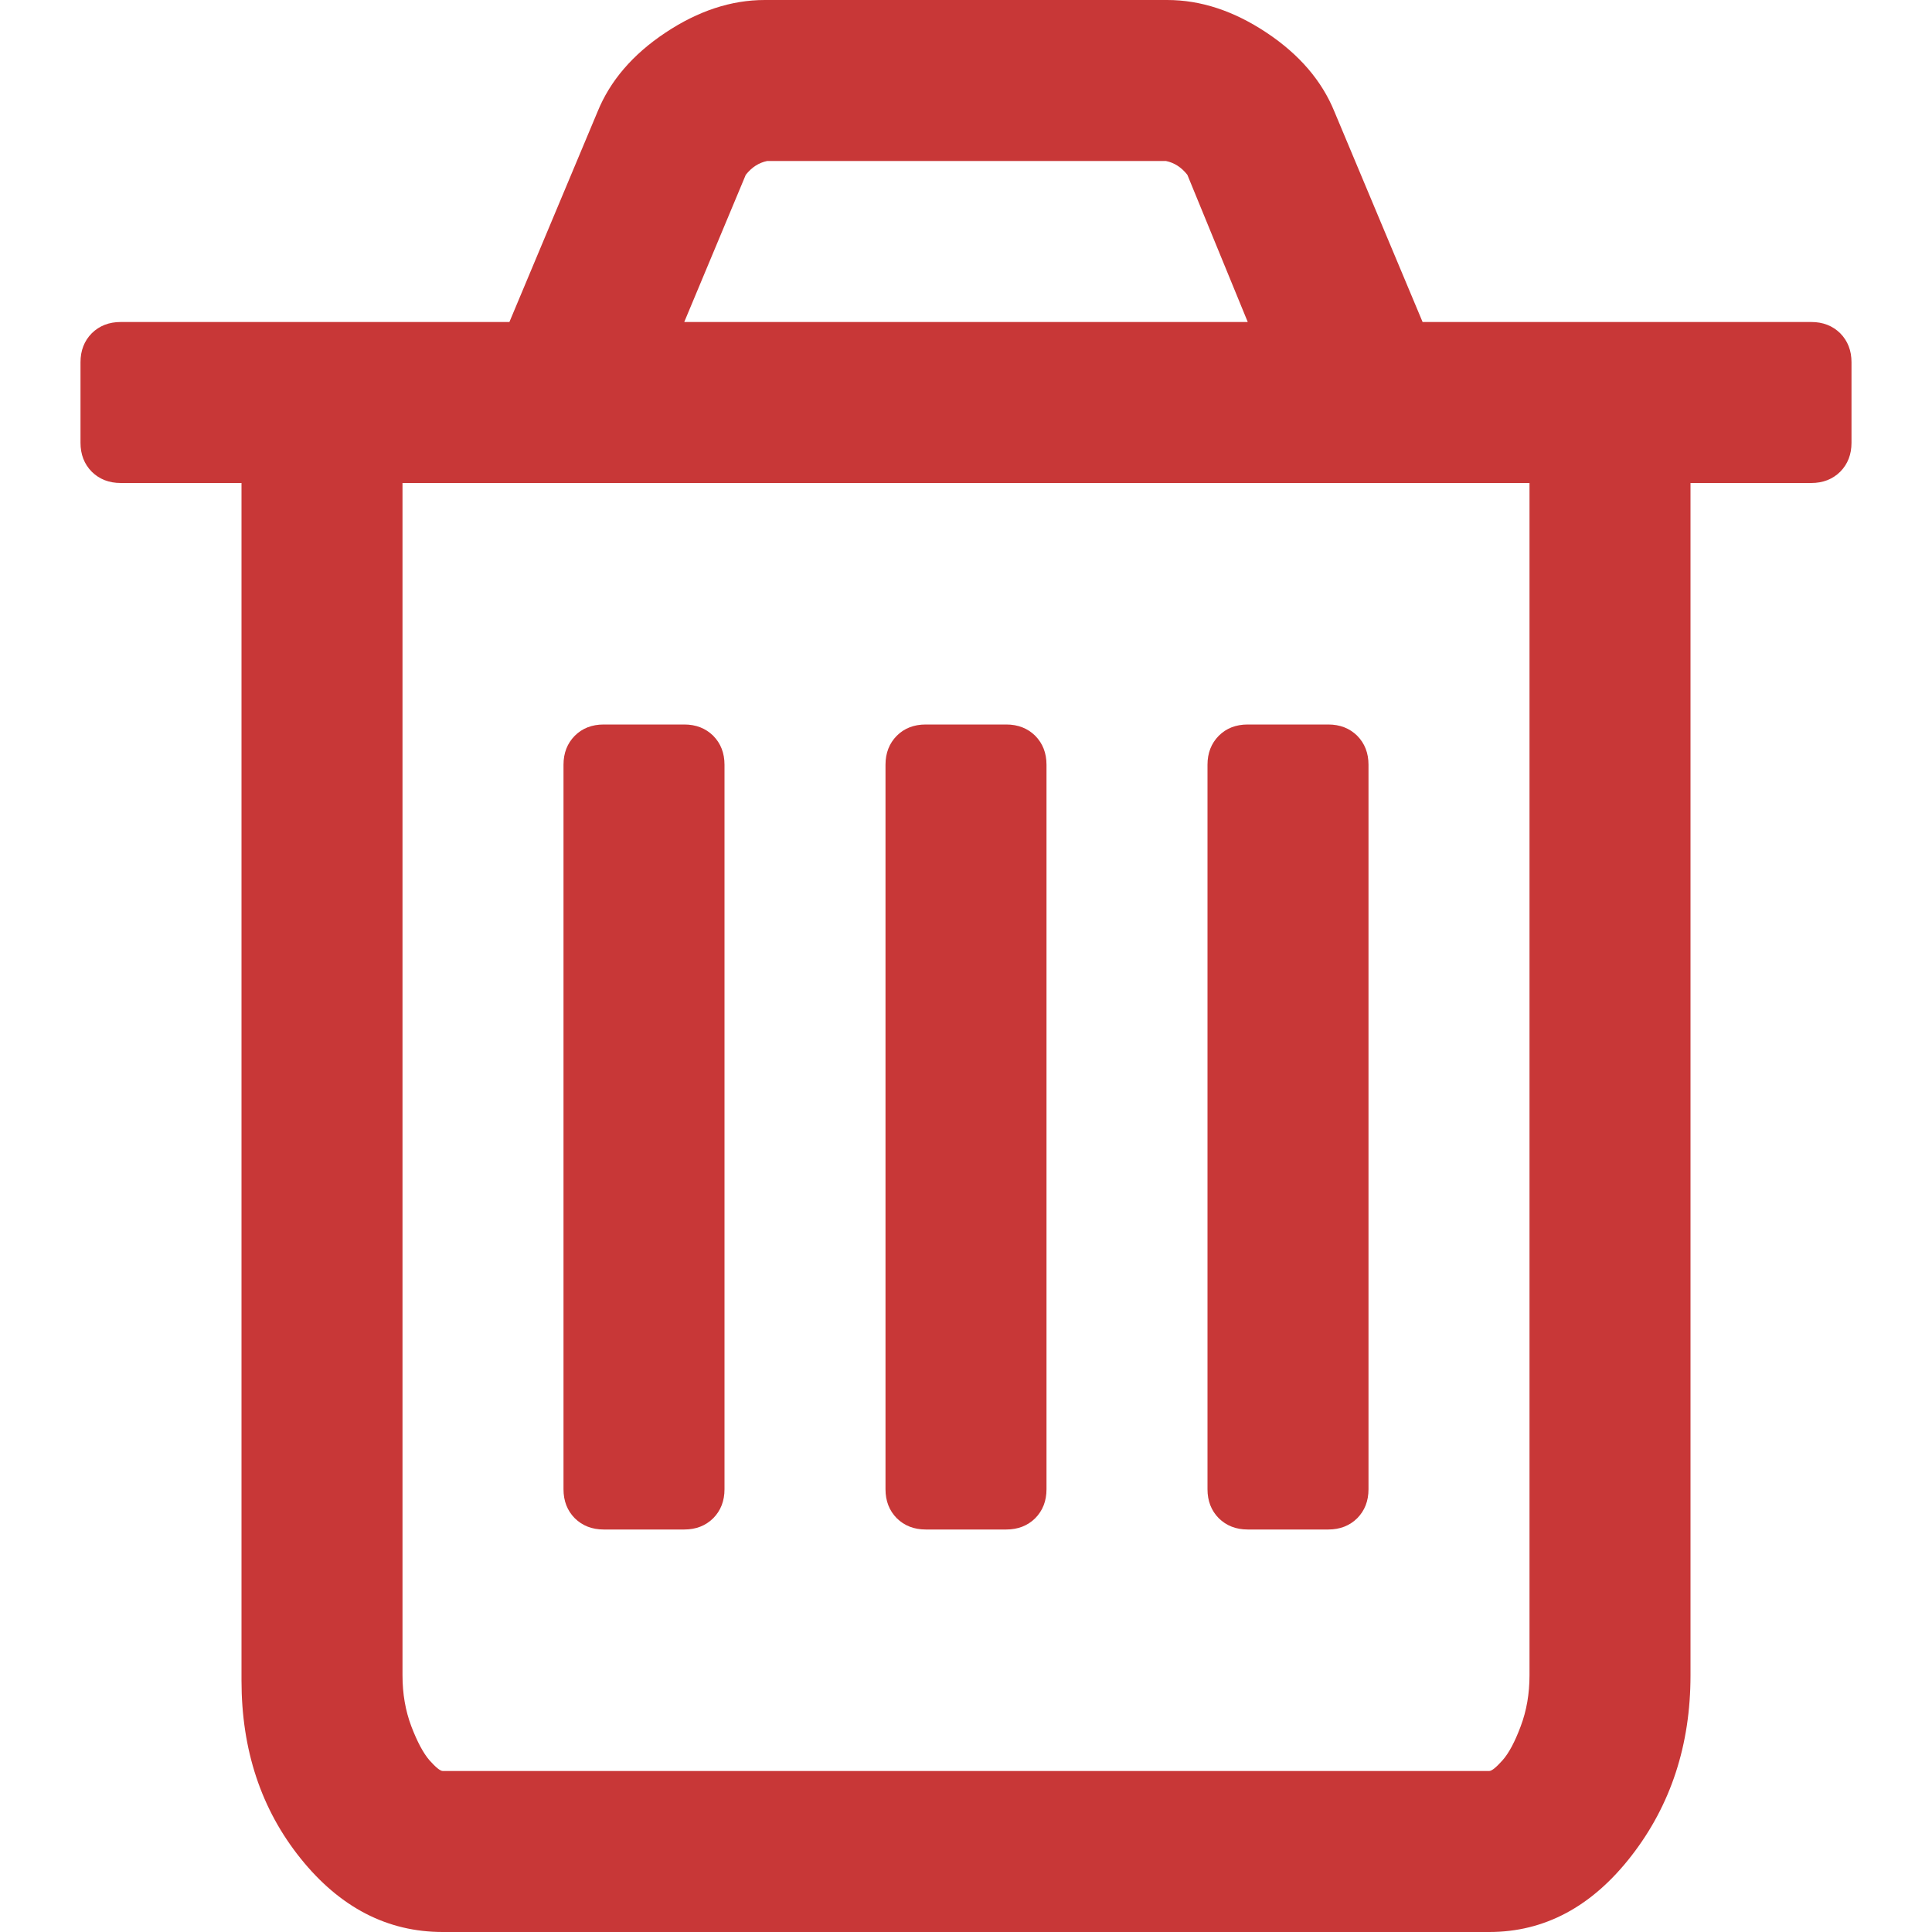
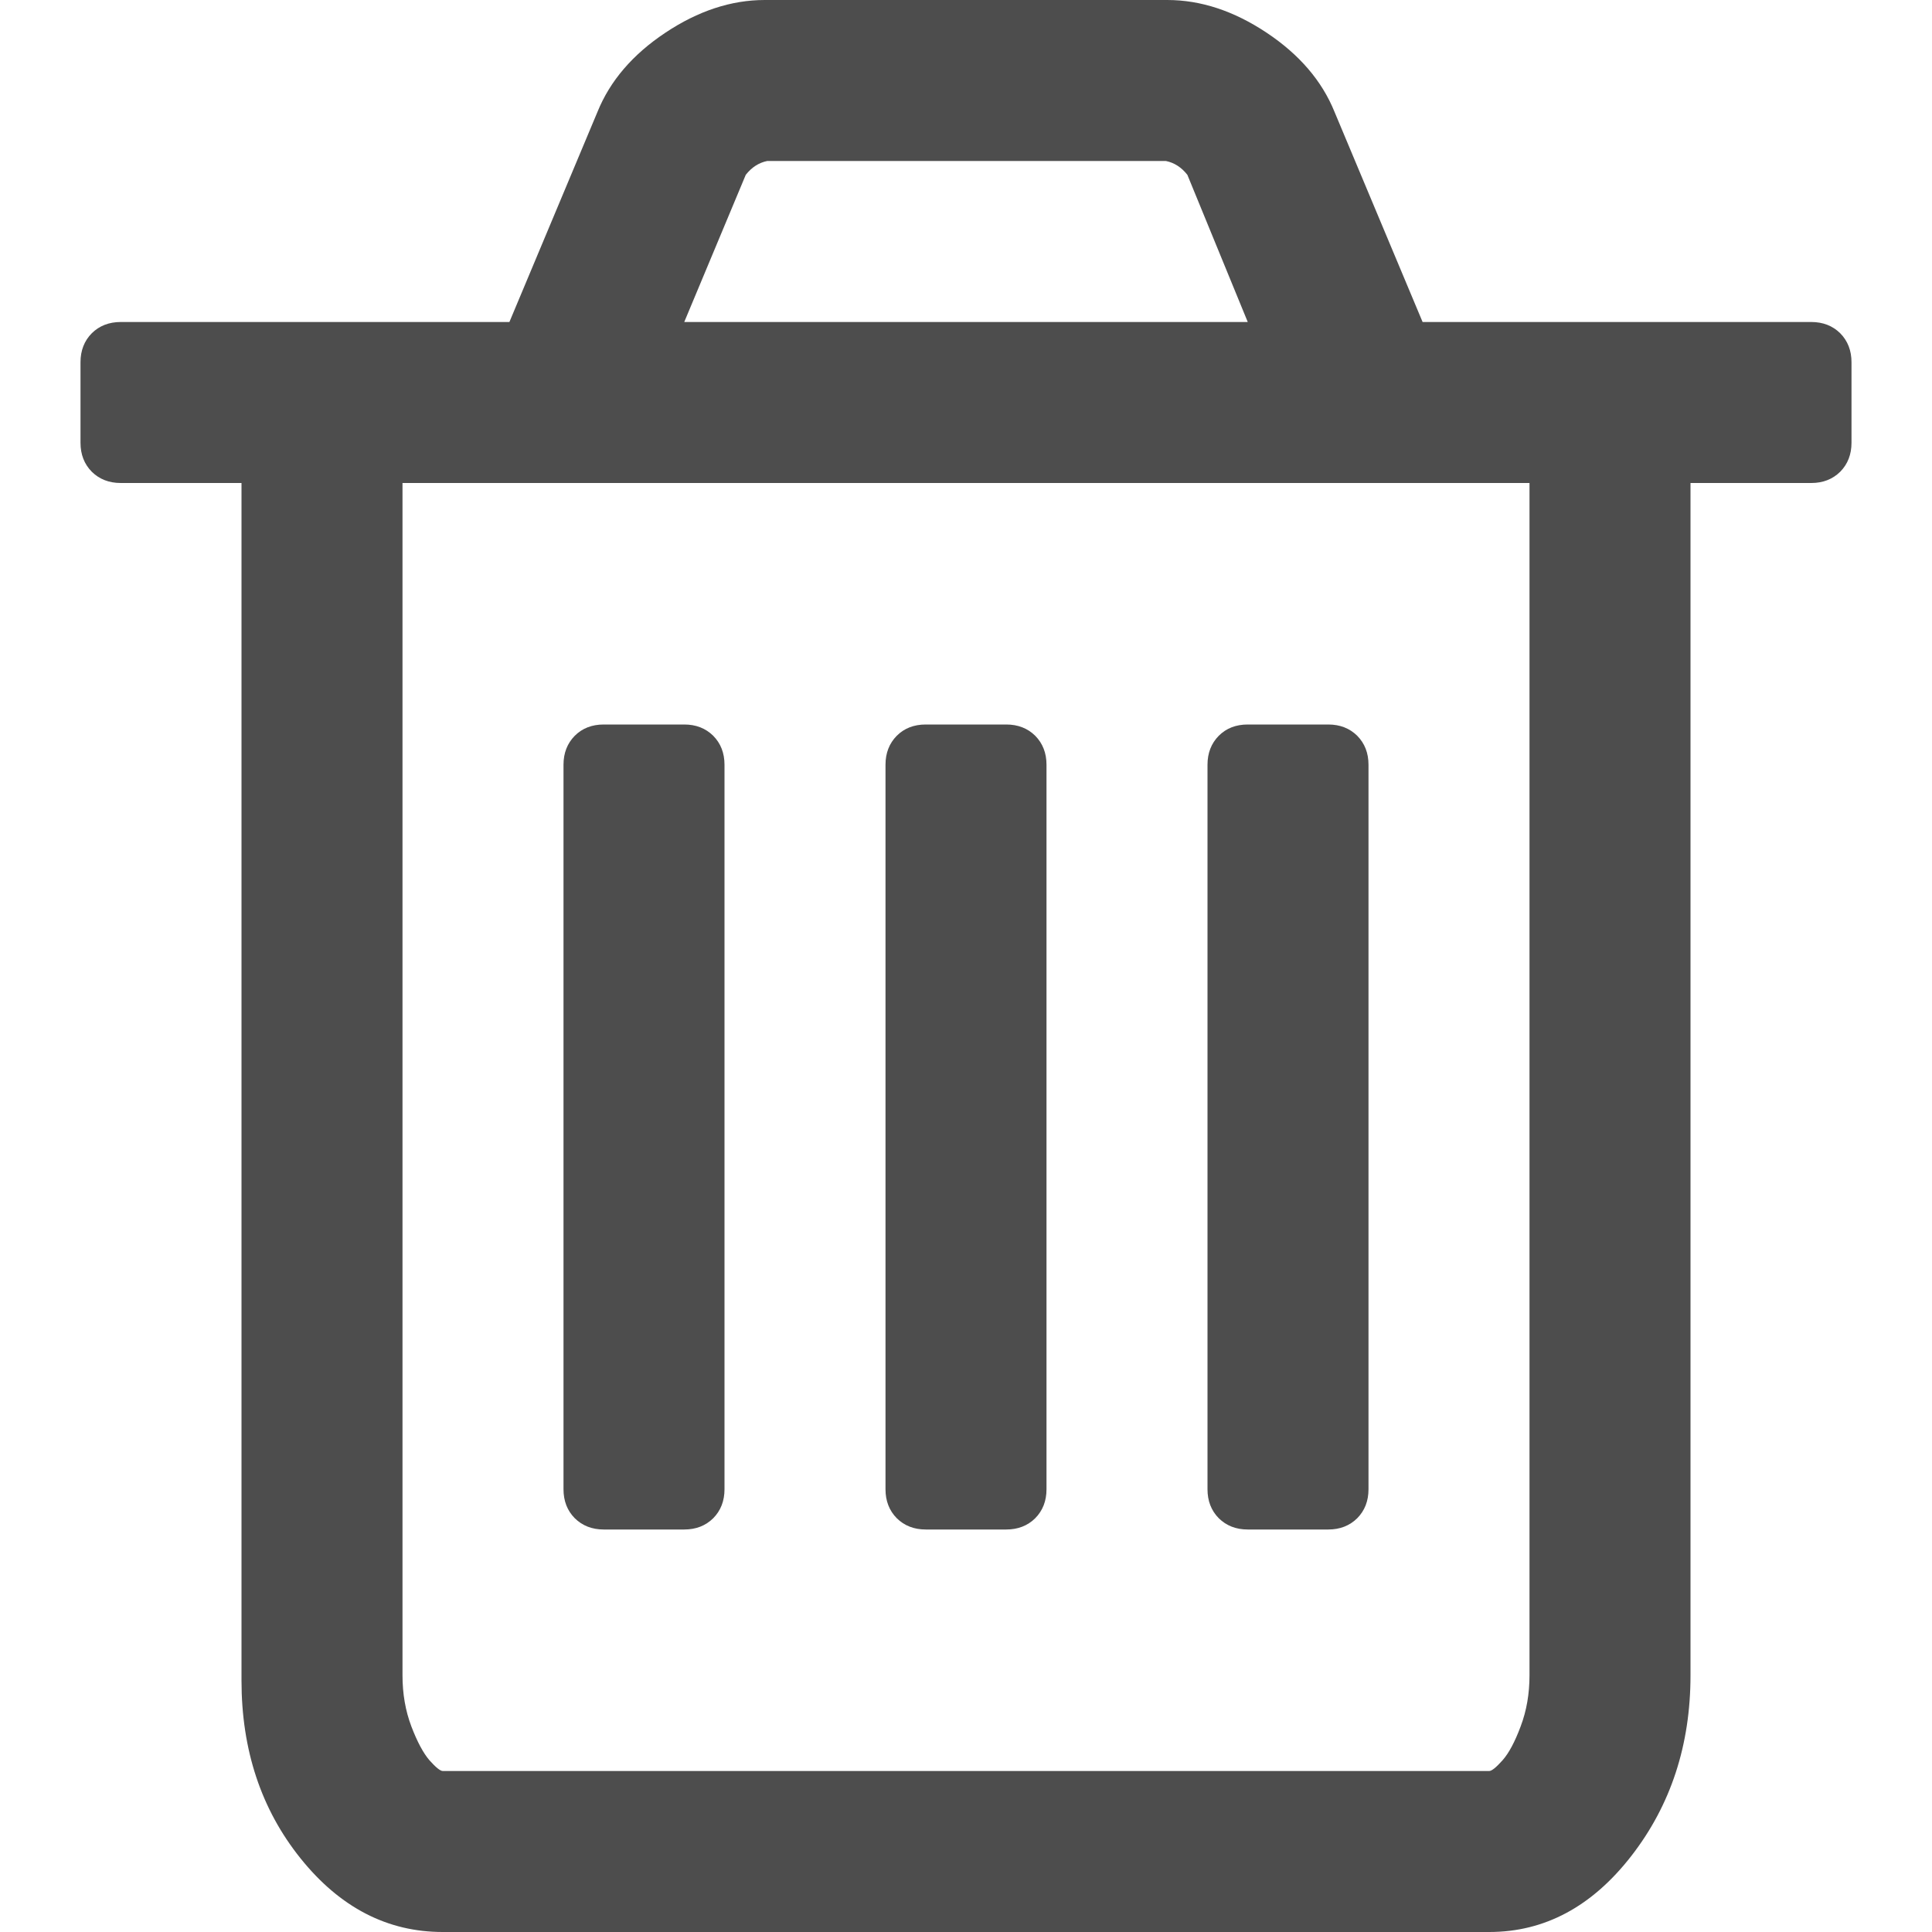
<svg xmlns="http://www.w3.org/2000/svg" version="1.1" id="svg2" viewBox="0 0 12 12" height="12" width="12">
  <defs id="defs4" />
  <g transform="translate(-72.08867,-1434.865)" id="layer1" />
-   <path style="fill:#c83737;fill-opacity:1" id="rect3336" d="m 4.5,4.75 0,4.5 Q 4.5,9.359 4.43,9.43 4.359,9.5 4.25,9.5 l -0.5,0 Q 3.641,9.5 3.57,9.43 3.5,9.359 3.5,9.25 l 0,-4.5 q 0,-0.109 0.07,-0.18 0.07,-0.07 0.18,-0.07 l 0.5,0 q 0.109,0 0.18,0.07 Q 4.5,4.641 4.5,4.75 Z m 2,0 0,4.5 Q 6.5,9.359 6.43,9.43 6.359,9.5 6.25,9.5 l -0.5,0 Q 5.641,9.5 5.57,9.43 5.5,9.359 5.5,9.25 l 0,-4.5 q 0,-0.109 0.07,-0.18 0.07,-0.07 0.18,-0.07 l 0.5,0 q 0.109,0 0.18,0.07 Q 6.5,4.641 6.5,4.75 Z m 2,0 0,4.5 Q 8.5,9.359 8.43,9.43 8.359,9.5 8.25,9.5 l -0.5,0 Q 7.641,9.5 7.57,9.43 7.5,9.359 7.5,9.25 l 0,-4.5 q 0,-0.109 0.07,-0.18 0.07,-0.07 0.18,-0.07 l 0.5,0 q 0.109,0 0.18,0.07 Q 8.5,4.641 8.5,4.75 Z m 1,5.656 0,-7.406 -7,0 0,7.406 q 0,0.172 0.055,0.317 0.055,0.144 0.113,0.211 Q 2.727,11 2.75,11 l 6.5,0 q 0.023,0 0.082,-0.066 0.059,-0.066 0.113,-0.211 Q 9.5,10.578 9.5,10.406 Z M 4.25,2 7.75,2 7.375,1.086 q -0.055,-0.07 -0.133,-0.086 l -2.477,0 q -0.078,0.016 -0.133,0.086 z m 7.25,0.25 0,0.5 q 0,0.109 -0.07,0.18 Q 11.359,3 11.25,3 l -0.75,0 0,7.406 q 0,0.648 -0.367,1.121 Q 9.766,12 9.25,12 l -6.5,0 Q 2.234,12 1.867,11.543 1.5,11.086 1.5,10.438 L 1.5,3 0.75,3 Q 0.641,3 0.57,2.93 0.5,2.859 0.5,2.75 l 0,-0.5 Q 0.5,2.141 0.57,2.07 0.641,2 0.75,2 l 2.414,0 0.547,-1.305 q 0.117,-0.289 0.422,-0.492 Q 4.438,-4.7683716e-7 4.75,-4.7683716e-7 l 2.5,0 q 0.312,0 0.617,0.203 0.305,0.203 0.422,0.492 L 8.836,2 11.25,2 q 0.109,0 0.18,0.07 0.07,0.071 0.07,0.18 z" />
+   <path style="fill:#4d4d4d;fill-opacity:1" id="rect3336" d="m 4.5,4.75 0,4.5 Q 4.5,9.359 4.43,9.43 4.359,9.5 4.25,9.5 l -0.5,0 Q 3.641,9.5 3.57,9.43 3.5,9.359 3.5,9.25 l 0,-4.5 q 0,-0.109 0.07,-0.18 0.07,-0.07 0.18,-0.07 l 0.5,0 q 0.109,0 0.18,0.07 Q 4.5,4.641 4.5,4.75 Z m 2,0 0,4.5 Q 6.5,9.359 6.43,9.43 6.359,9.5 6.25,9.5 l -0.5,0 Q 5.641,9.5 5.57,9.43 5.5,9.359 5.5,9.25 l 0,-4.5 q 0,-0.109 0.07,-0.18 0.07,-0.07 0.18,-0.07 l 0.5,0 q 0.109,0 0.18,0.07 Q 6.5,4.641 6.5,4.75 Z m 2,0 0,4.5 Q 8.5,9.359 8.43,9.43 8.359,9.5 8.25,9.5 l -0.5,0 Q 7.641,9.5 7.57,9.43 7.5,9.359 7.5,9.25 l 0,-4.5 q 0,-0.109 0.07,-0.18 0.07,-0.07 0.18,-0.07 l 0.5,0 q 0.109,0 0.18,0.07 Q 8.5,4.641 8.5,4.75 Z m 1,5.656 0,-7.406 -7,0 0,7.406 q 0,0.172 0.055,0.317 0.055,0.144 0.113,0.211 Q 2.727,11 2.75,11 l 6.5,0 q 0.023,0 0.082,-0.066 0.059,-0.066 0.113,-0.211 Q 9.5,10.578 9.5,10.406 Z M 4.25,2 7.75,2 7.375,1.086 q -0.055,-0.07 -0.133,-0.086 l -2.477,0 q -0.078,0.016 -0.133,0.086 z m 7.25,0.25 0,0.5 q 0,0.109 -0.07,0.18 Q 11.359,3 11.25,3 l -0.75,0 0,7.406 q 0,0.648 -0.367,1.121 Q 9.766,12 9.25,12 l -6.5,0 Q 2.234,12 1.867,11.543 1.5,11.086 1.5,10.438 L 1.5,3 0.75,3 Q 0.641,3 0.57,2.93 0.5,2.859 0.5,2.75 l 0,-0.5 Q 0.5,2.141 0.57,2.07 0.641,2 0.75,2 l 2.414,0 0.547,-1.305 q 0.117,-0.289 0.422,-0.492 Q 4.438,-4.7683716e-7 4.75,-4.7683716e-7 l 2.5,0 q 0.312,0 0.617,0.203 0.305,0.203 0.422,0.492 L 8.836,2 11.25,2 q 0.109,0 0.18,0.07 0.07,0.071 0.07,0.18 z" />
</svg>
